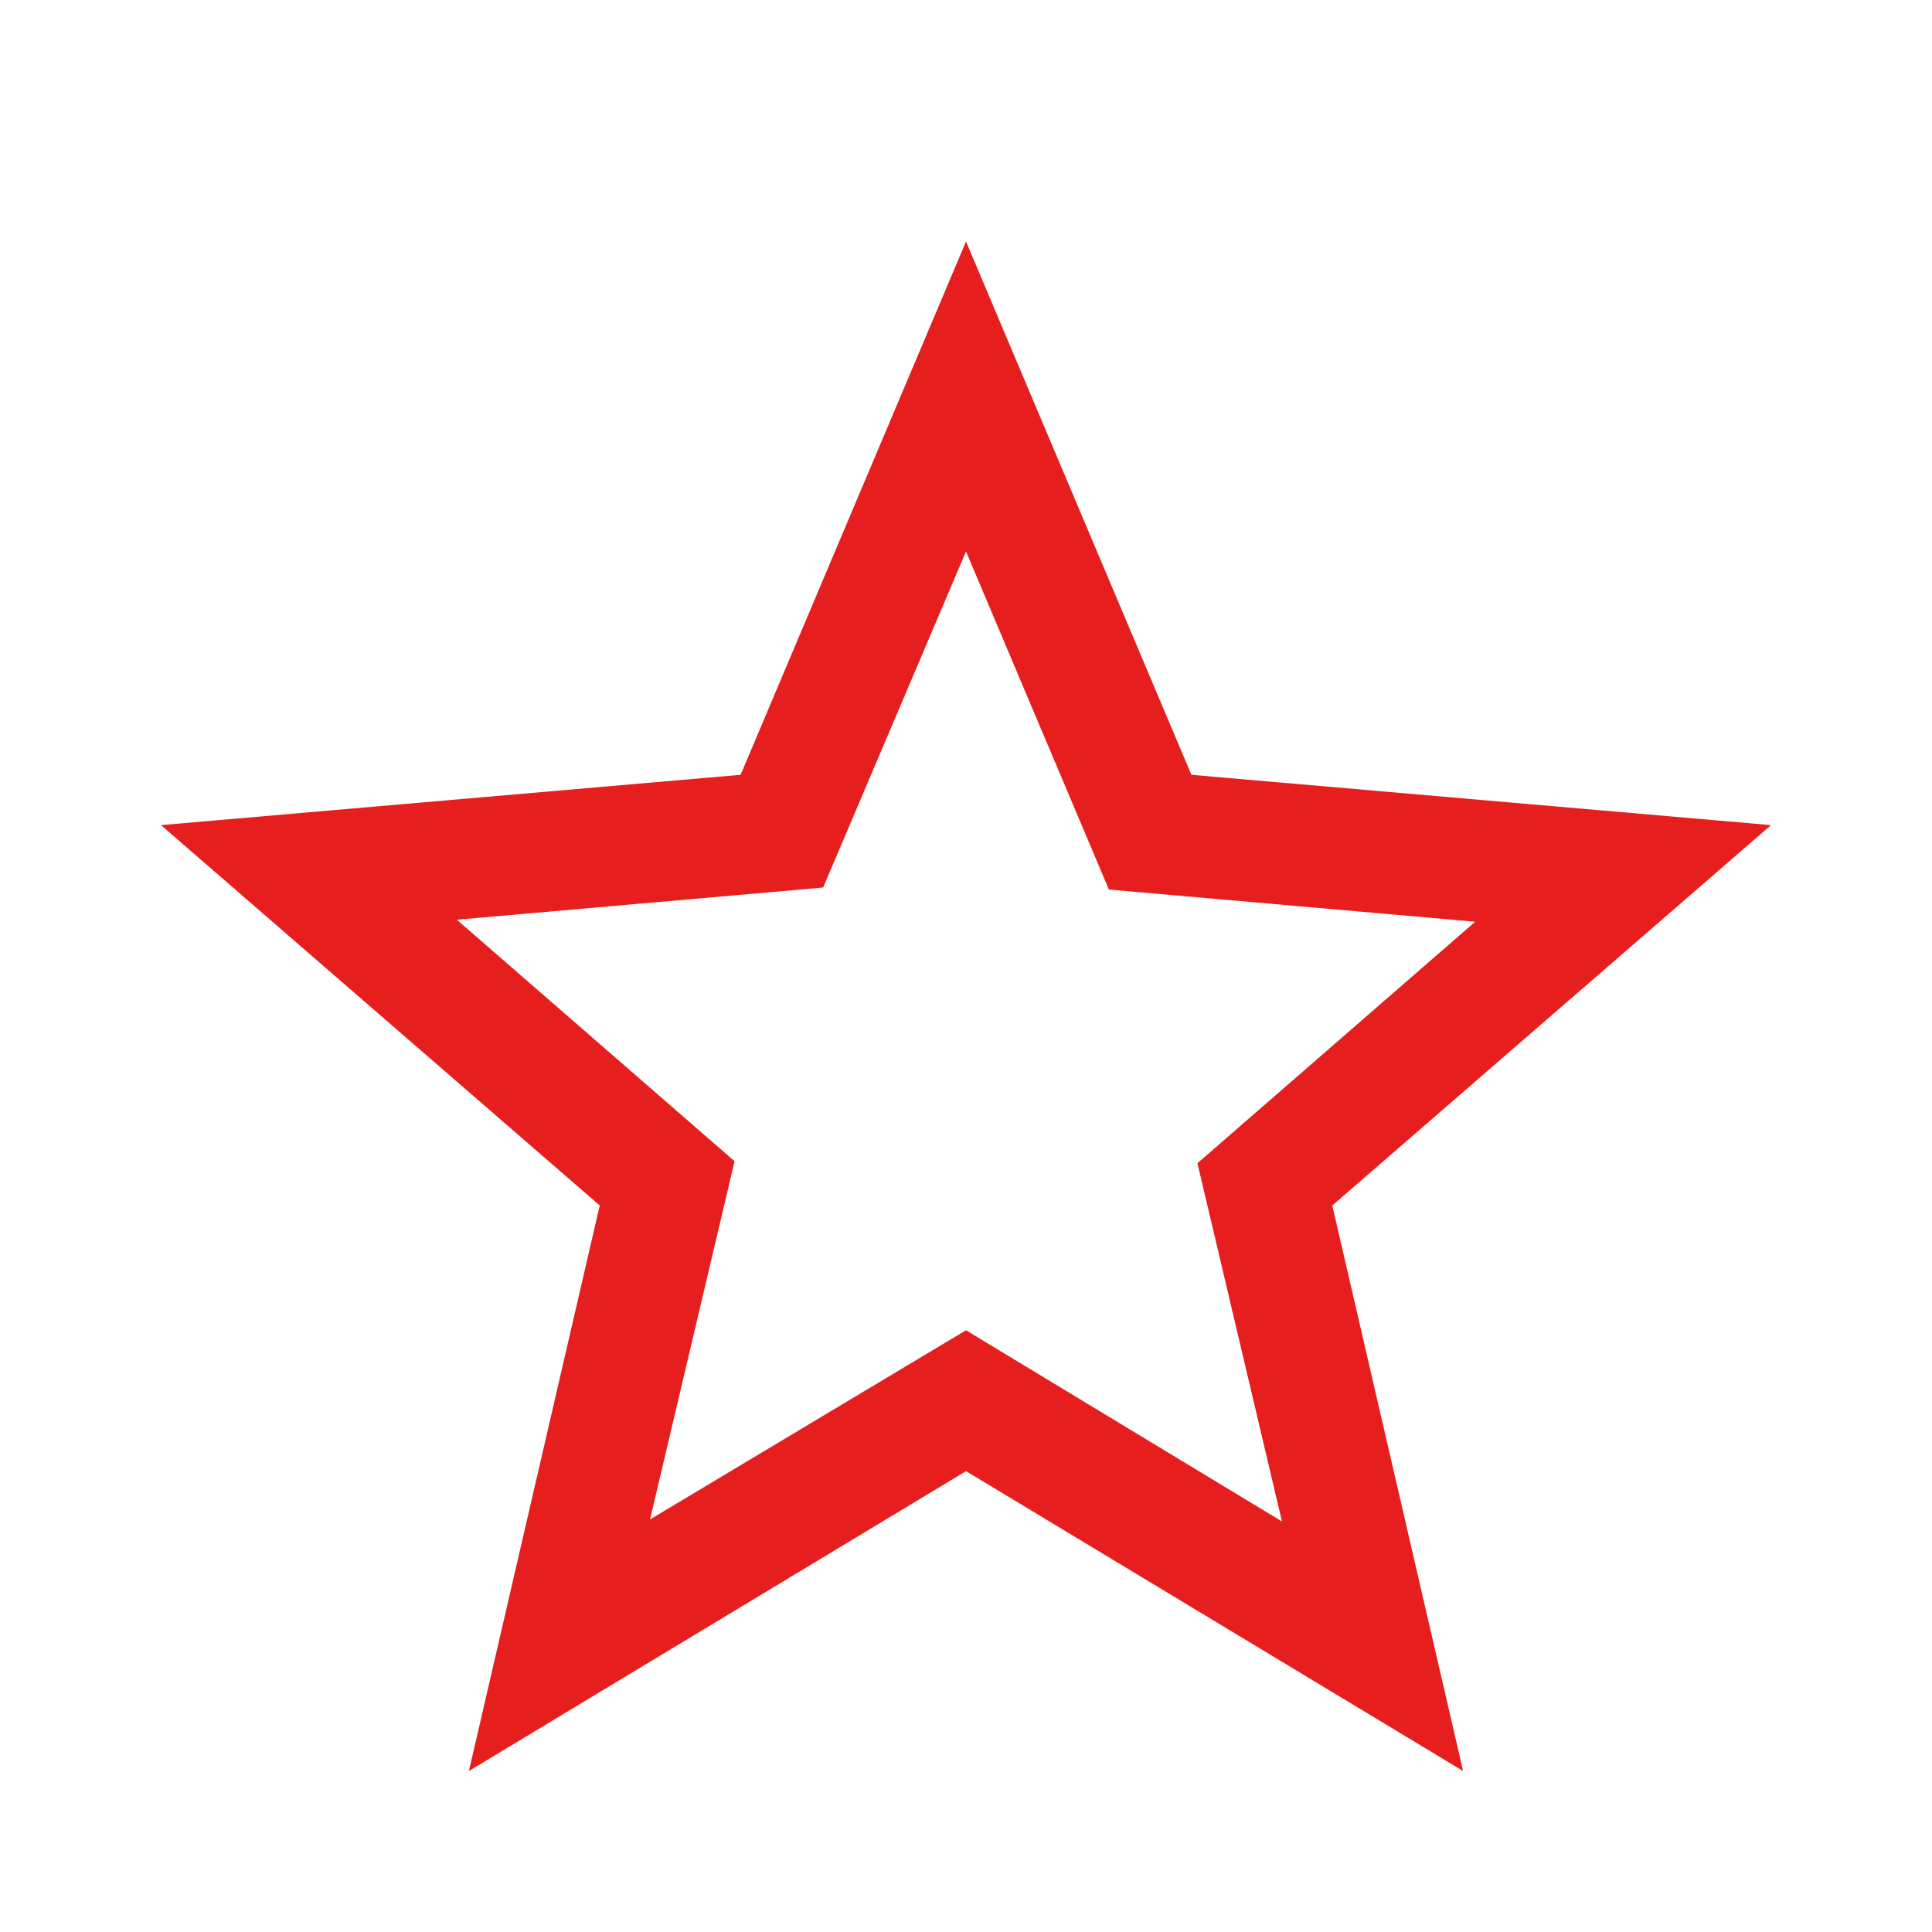
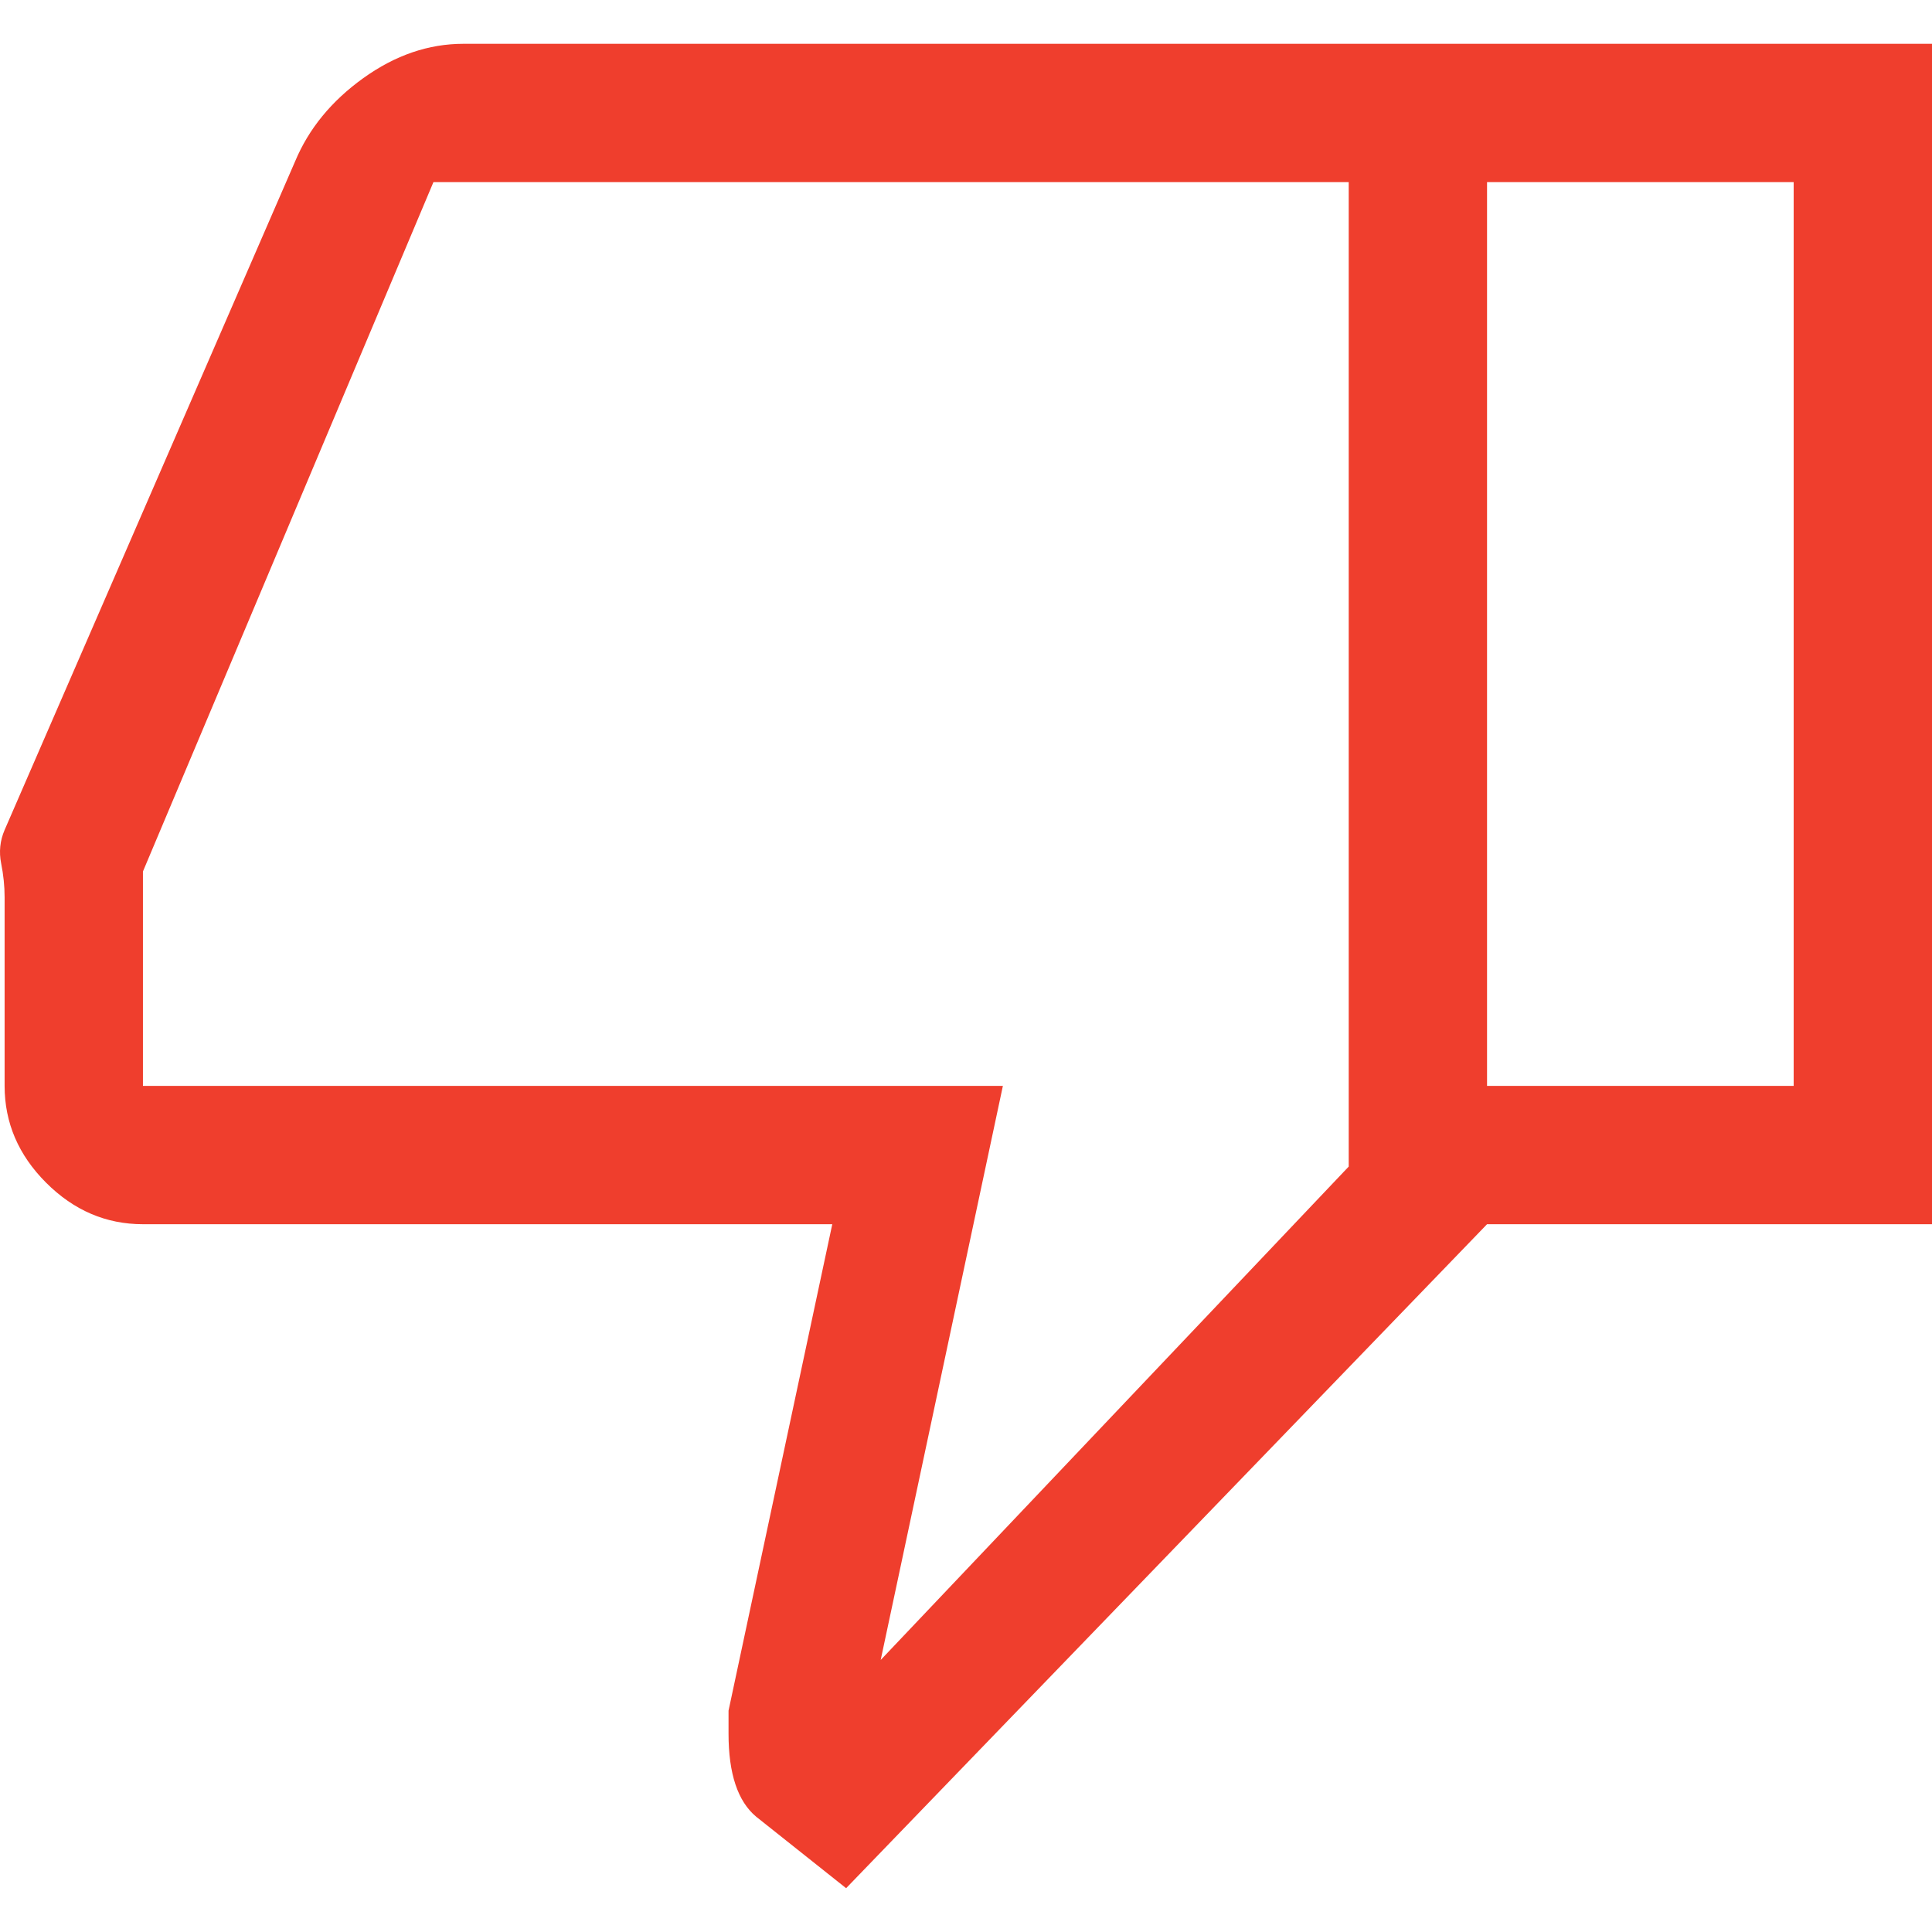
- <svg xmlns="http://www.w3.org/2000/svg" height="48" viewBox="0 96 960 960" width="48" version="1.1" id="svg4">
-   <defs id="defs8" />
-   <path d="m323 851 157-94 157 95-42-178 138-120-182-16-71-168-71 167-182 16 138 120-42 178Zm-90 125 65-281L80 506l288-25 112-265 112 265 288 25-218 189 65 281-247-149-247 149Zm247-355Z" id="path2" style="fill:#e61e1e;fill-opacity:1" />
+ <svg xmlns="http://www.w3.org/2000/svg" height="48" viewBox="0 96 960 960" width="48" version="1.1" id="svg134">
+   <defs id="defs138" />
+   <path d="m 230.263,117.766 h 508.64 v 586.539 l -318.473,329.928 -44.678,-35.513 q -6.874,-5.728 -10.31,-16.038 -3.437,-10.31 -3.437,-25.203 V 946.024 L 413.556,704.305 H 71.026 q -27.494,0 -48.115,-20.621 Q 2.291,663.064 2.291,635.57 v -93.754 q 0,-8.204 -1.718,-16.795 -1.718,-8.592 1.718,-16.611 L 146.635,176.191 q 10.171,-24.344 33.904,-41.384 23.732,-17.041 49.724,-17.041 z m 439.905,68.735 H 215.37 L 71.026,529.031 V 635.57 H 498.329 L 437.613,920.821 670.167,675.666 Z m 0,489.165 V 186.501 Z m 68.735,28.64 V 635.57 H 891.265 V 186.501 H 738.902 V 117.766 H 960 v 586.539 z" id="path132" style="fill:#ef3e2d;fill-opacity:1;stroke-width:1.146" />
</svg>
